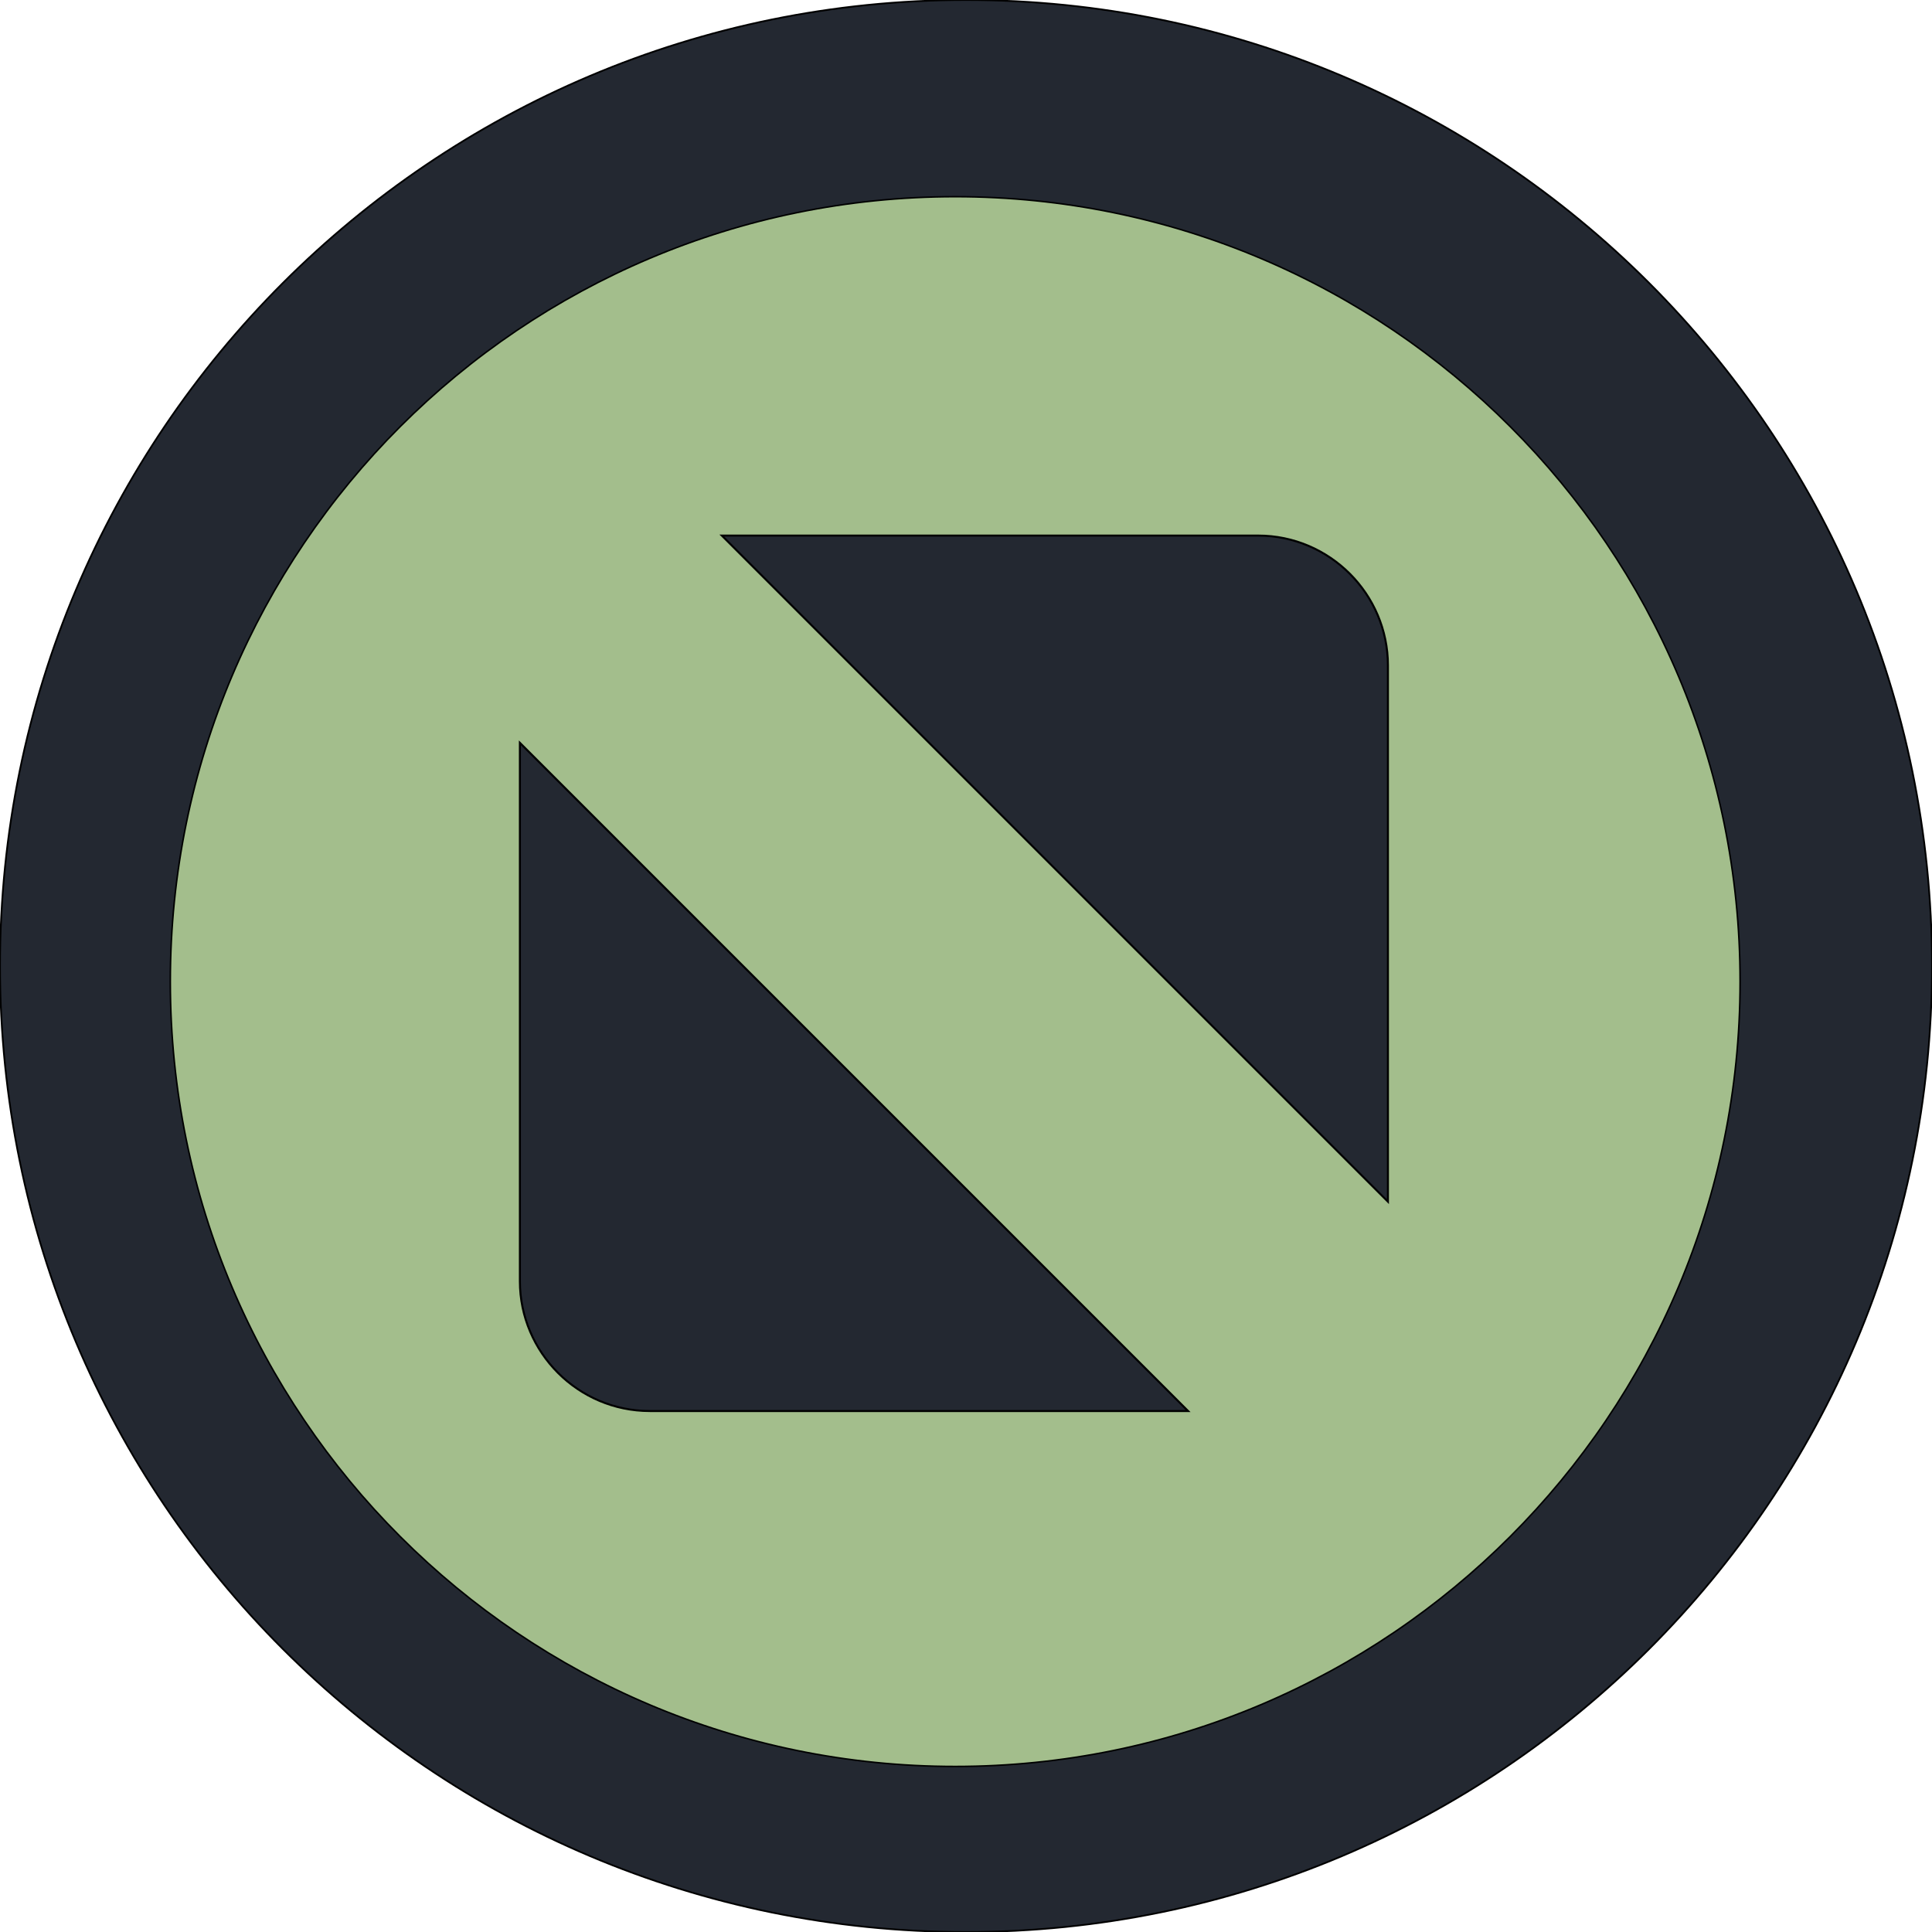
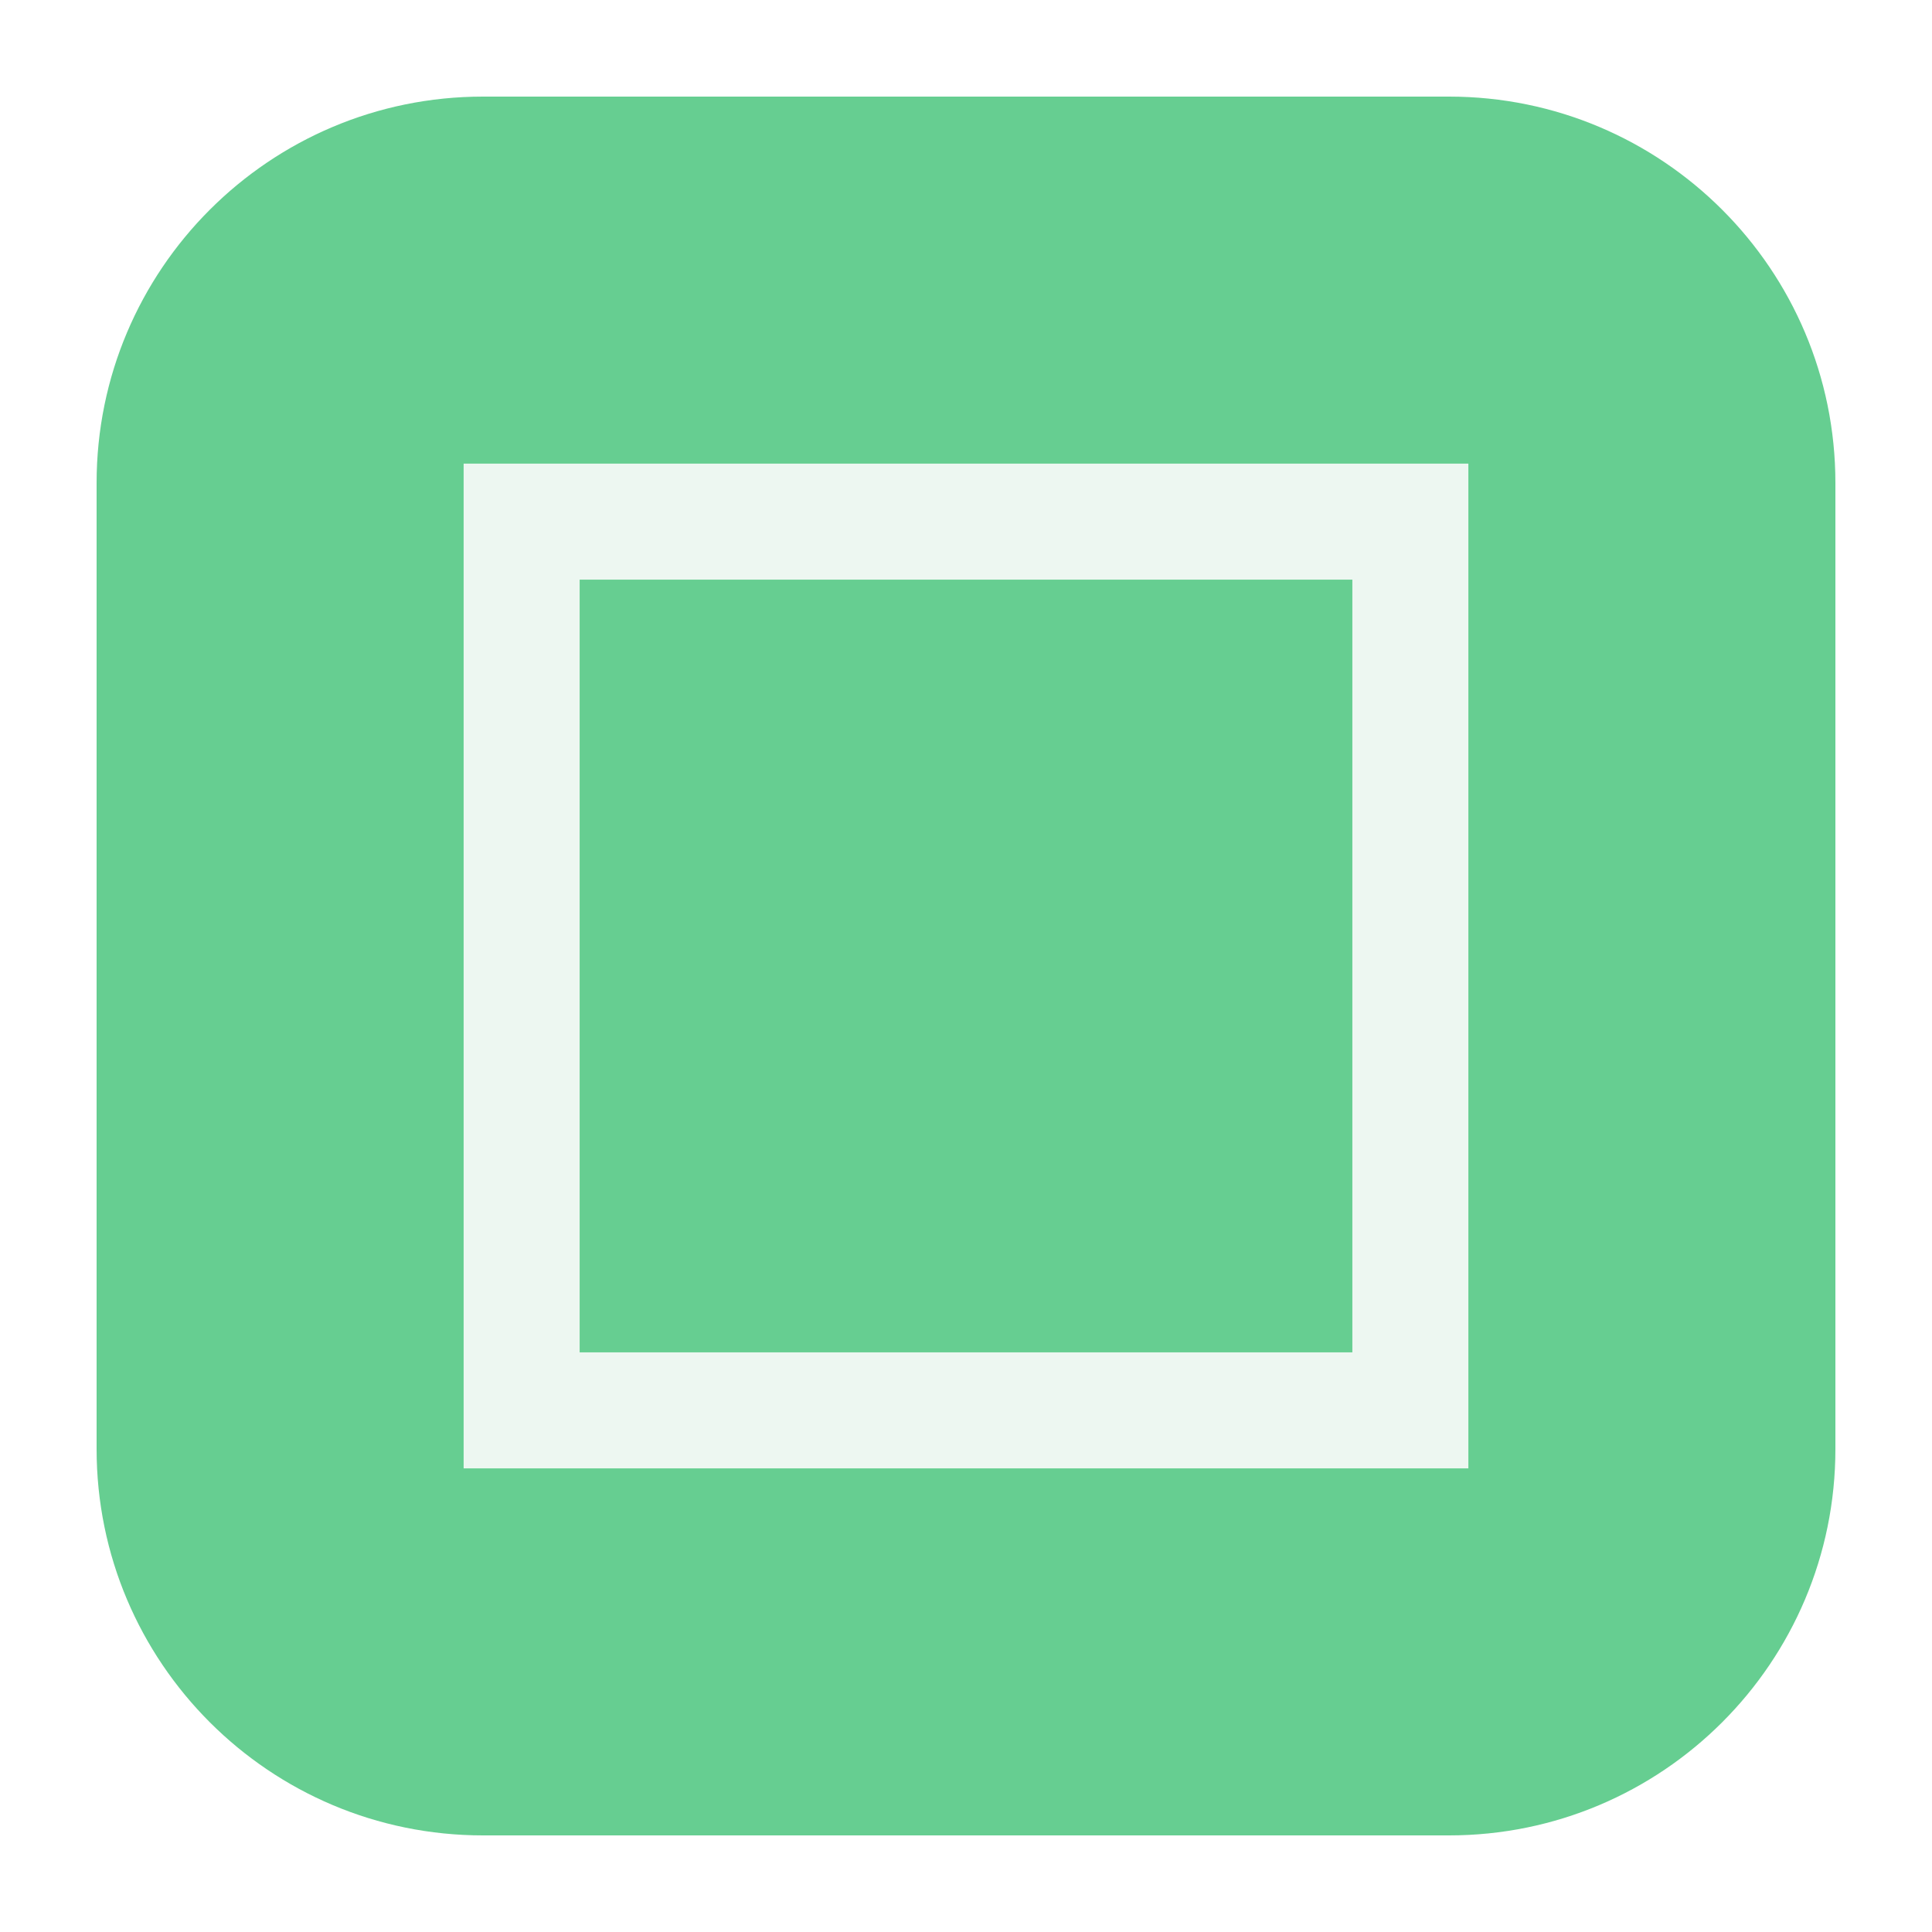
<svg xmlns="http://www.w3.org/2000/svg" viewBox="0 0 50 50" version="1.2" baseProfile="tiny">
  <defs>
</defs>
  <g fill="none" stroke="black" stroke-width="1" fill-rule="evenodd" stroke-linecap="square" stroke-linejoin="bevel">
-     <g fill="none" stroke="#000000" stroke-opacity="1" stroke-width="1" stroke-linecap="square" stroke-linejoin="bevel" transform="matrix(1,0,0,1,0,0)" font-family="SF Pro Text" font-size="13" font-weight="400" font-style="normal">
+     <g fill="none" stroke="#000000" stroke-opacity="1" stroke-width="1" stroke-linecap="square" stroke-linejoin="bevel" transform="matrix(1,0,0,1,0,0)" font-family="SF Pro" font-size="14" font-weight="400" font-style="normal">
</g>
-     <g fill="#232831" fill-opacity="1" stroke="#000000" stroke-opacity="1" stroke-width="0.824" stroke-linecap="butt" stroke-linejoin="miter" stroke-miterlimit="4" transform="matrix(0.0548323,0,0,-0.0548326,-5.75553,50.0905)" font-family="SF Pro Text" font-size="13" font-weight="400" font-style="normal">
-       <path vector-effect="none" fill-rule="evenodd" d="M560.906,1.65 C812.708,1.65 1016.84,205.779 1016.84,457.583 C1016.84,709.388 812.708,913.517 560.906,913.517 C309.096,913.517 104.966,709.388 104.966,457.583 C104.966,205.779 309.096,1.65 560.906,1.65 Z " />
+     <g fill="none" stroke="#000000" stroke-opacity="1" stroke-width="1" stroke-linecap="square" stroke-linejoin="bevel" transform="matrix(1,0,0,1,0,0)" font-family="SF Pro" font-size="14" font-weight="400" font-style="normal">
+ </g>
+     <g fill="#00ae49" fill-opacity="0.6" stroke="none" transform="matrix(1,0,0,1,2.5,2.5)" font-family="SF Pro" font-size="14" font-weight="400" font-style="normal">
+       <path vector-effect="none" fill-rule="evenodd" d="M0,10 C0,4.477 4.477,0 10,0 L35,0 C40.523,0 45,4.477 45,10 L45,35 C45,40.523 40.523,45 35,45 L10,45 C4.477,45 0,40.523 0,35 L0,10 Z " />
    </g>
-     <g fill="#a3be8c" fill-opacity="1" stroke="#000000" stroke-opacity="1" stroke-width="0.721" stroke-linecap="butt" stroke-linejoin="miter" stroke-miterlimit="4" transform="matrix(0.0548323,0,0,-0.0548326,-5.75553,50.0905)" font-family="SF Pro Text" font-size="13" font-weight="400" font-style="normal">
-       <path vector-effect="none" fill-rule="evenodd" d="M555.809,79.787 C760.401,79.787 926.255,245.644 926.255,450.234 C926.255,654.826 760.401,820.679 555.809,820.679 C351.214,820.679 185.36,654.826 185.36,450.234 C185.36,245.644 351.214,79.787 555.809,79.787 Z " />
+     <g fill="none" stroke="#000000" stroke-opacity="1" stroke-width="1" stroke-linecap="square" stroke-linejoin="bevel" transform="matrix(1,0,0,1,0,0)" font-family="SF Pro" font-size="14" font-weight="400" font-style="normal">
+ </g>
+     <g fill="none" stroke="#fcfcfc" stroke-opacity="1" stroke-width="1.001" stroke-linecap="square" stroke-linejoin="bevel" transform="matrix(2.5,0,0,2.5,2.5,2.5)" font-family="SF Pro" font-size="14" font-weight="400" font-style="normal">
+ </g>
+     <g fill="none" stroke="#fcfcfc" stroke-opacity="0.9" stroke-width="1.201" stroke-linecap="round" stroke-linejoin="miter" stroke-miterlimit="2" transform="matrix(2.5,0,0,2.5,2.5,2.5)" font-family="SF Pro" font-size="14" font-weight="400" font-style="normal">
+       <rect x="4.4" y="4.4" width="9.2" height="9.2" />
    </g>
-     <g fill="#232831" fill-opacity="1" stroke="#000000" stroke-opacity="1" stroke-width="0.947" stroke-linecap="butt" stroke-linejoin="miter" stroke-miterlimit="4" transform="matrix(0.0548323,0,0,-0.0548326,-5.75553,50.0905)" font-family="SF Pro Text" font-size="13" font-weight="400" font-style="normal">
-       <path vector-effect="none" fill-rule="evenodd" d="M445.662,660.736 L698.767,660.736 C732.469,660.736 760.047,633.159 760.047,599.454 L760.047,346.353 L445.662,660.736 Z M665.732,247.536 L411.628,247.536 C377.922,247.536 350.348,275.109 350.348,308.814 L350.348,562.917 L665.732,247.536 Z " />
-     </g>
-     <g fill="none" stroke="#000000" stroke-opacity="1" stroke-width="1" stroke-linecap="square" stroke-linejoin="bevel" transform="matrix(1,0,0,1,0,0)" font-family="SF Pro Text" font-size="13" font-weight="400" font-style="normal">
+     <g fill="none" stroke="#fcfcfc" stroke-opacity="1" stroke-width="1.001" stroke-linecap="square" stroke-linejoin="bevel" transform="matrix(2.5,0,0,2.5,2.5,2.5)" font-family="SF Pro" font-size="14" font-weight="400" font-style="normal">
+ </g>
+     <g fill="none" stroke="#000000" stroke-opacity="1" stroke-width="1" stroke-linecap="square" stroke-linejoin="bevel" transform="matrix(1,0,0,1,0,0)" font-family="SF Pro" font-size="14" font-weight="400" font-style="normal">
</g>
  </g>
</svg>
